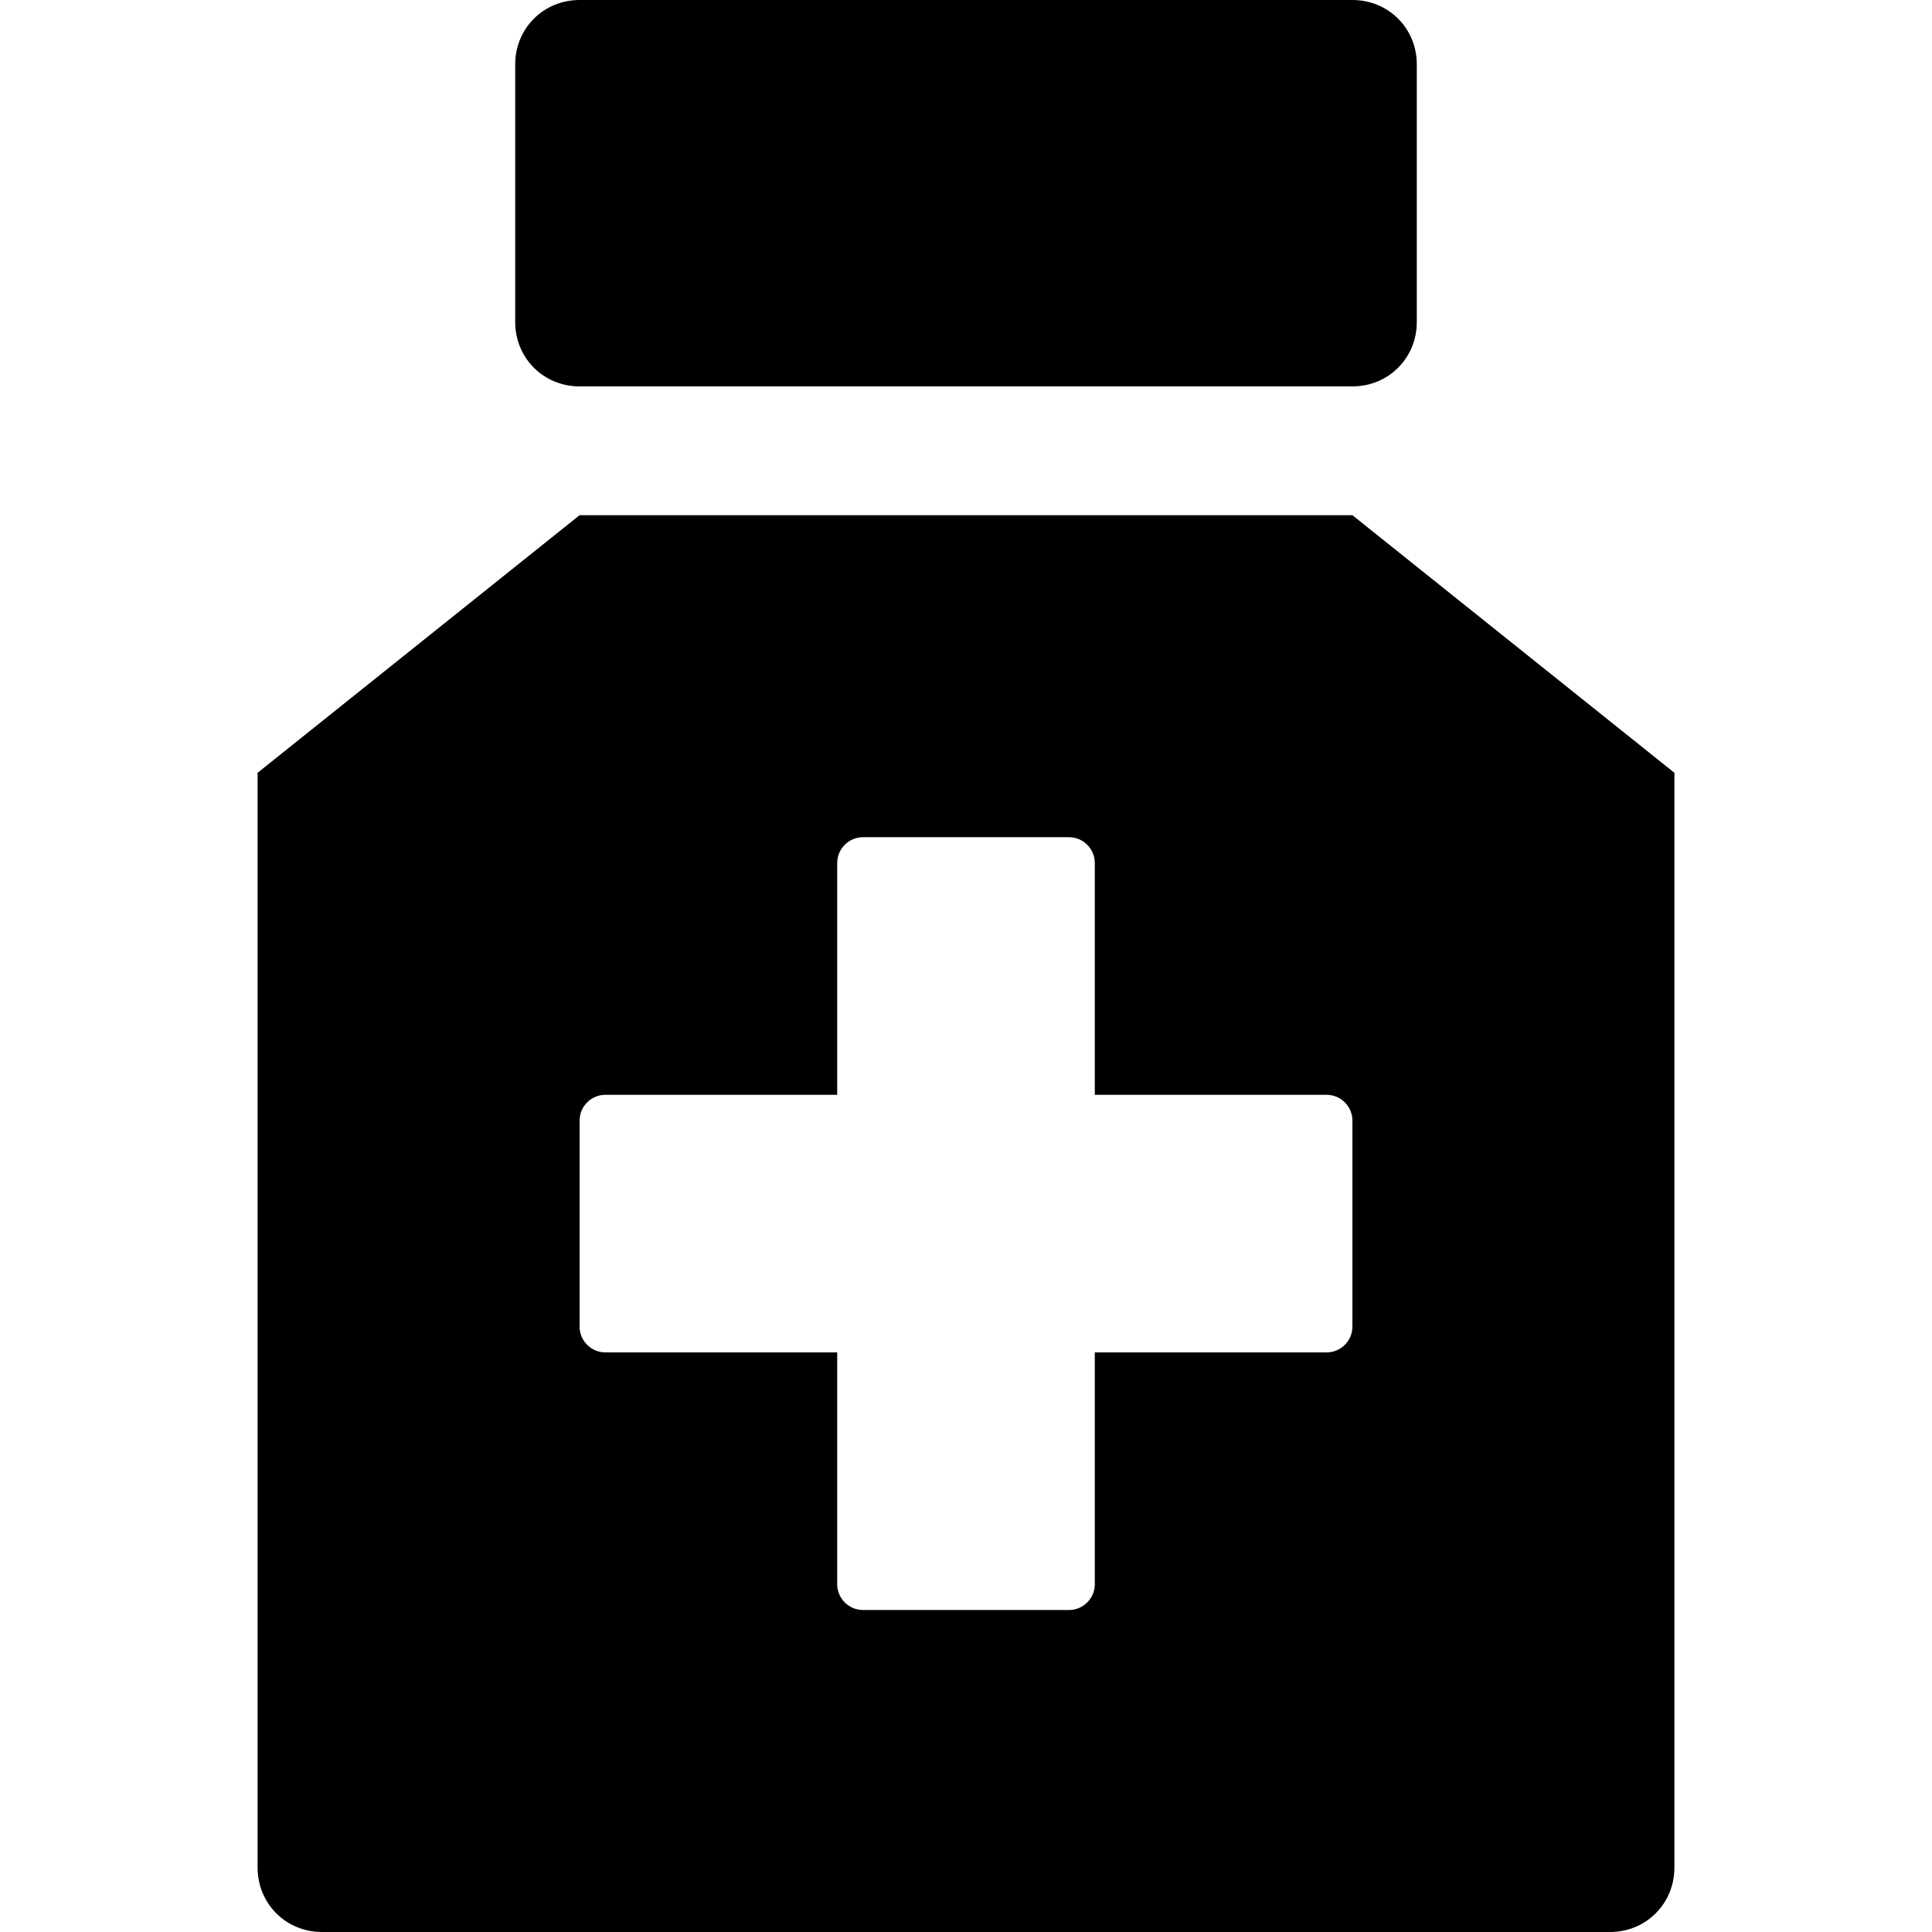
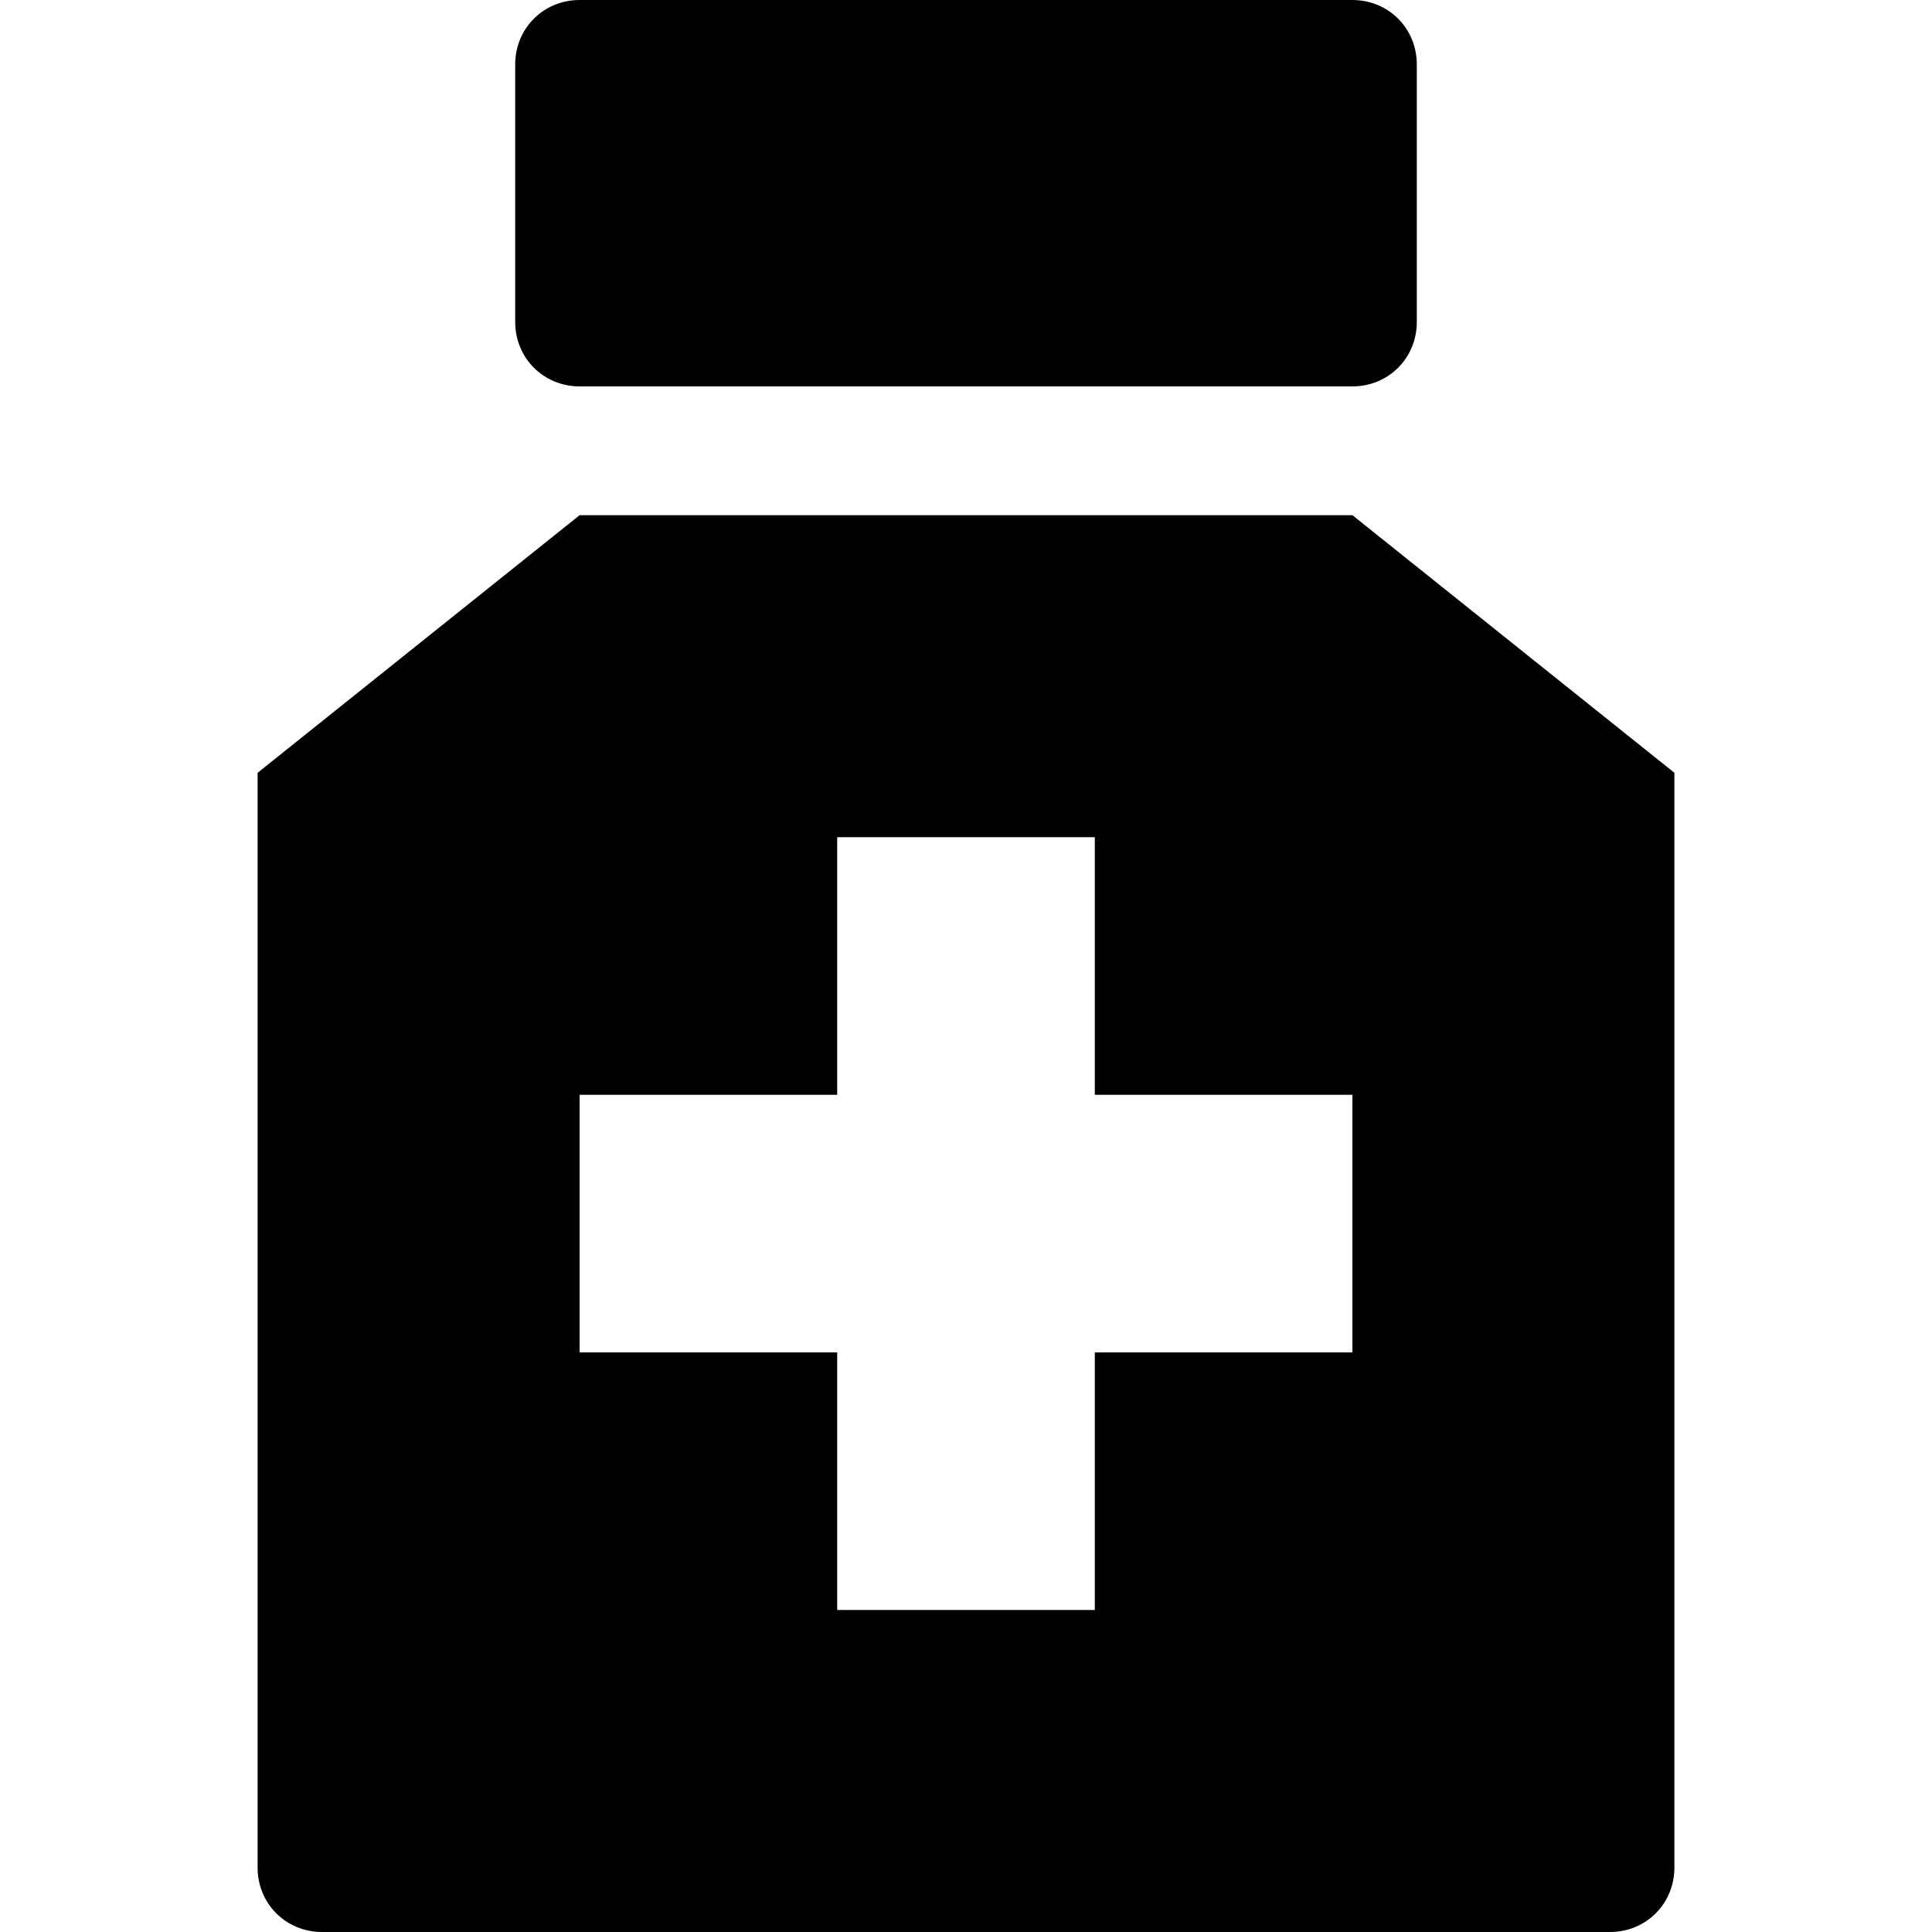
<svg xmlns="http://www.w3.org/2000/svg" viewBox="0 0 15 15">
-   <path d="M10.5 4L13 6L13 14.5C13 14.78 12.78 15 12.5 15L2.5 15C2.22 15 2 14.78 2 14.5L2 6L4.5 4L10.5 4ZM8.3 6.5L6.7 6.5C6.59 6.5 6.5 6.59 6.5 6.7L6.5 8.5L4.7 8.5C4.59 8.5 4.5 8.59 4.5 8.7L4.5 10.3C4.5 10.41 4.59 10.5 4.7 10.5L6.5 10.5L6.5 12.3C6.5 12.41 6.59 12.5 6.7 12.5L8.3 12.5C8.41 12.5 8.5 12.41 8.5 12.3L8.5 10.5L10.3 10.5C10.41 10.5 10.5 10.41 10.5 10.3L10.5 8.7C10.5 8.59 10.41 8.5 10.3 8.5L8.5 8.5L8.5 6.7C8.5 6.59 8.41 6.5 8.3 6.5ZM4 0.5L4 2.5C4 2.78 4.22 3 4.5 3L10.5 3C10.78 3 11 2.78 11 2.5L11 0.5C11 0.22 10.78 0 10.5 0L4.5 0C4.22 0 4 0.22 4 0.5Z" />
+   <path d="M4.5 4L2 6L2 14.5C2 14.78 2.22 15 2.5 15L12.5 15C12.78 15 13 14.78 13 14.5L13 6L13 6L10.5 4L4.5 4ZM8.5 6.5L8.5 8.5L10.5 8.5L10.5 10.5L8.5 10.5L8.5 12.5L6.5 12.5L6.5 10.5L4.5 10.5L4.5 8.5L6.5 8.5L6.5 6.5L8.5 6.5ZM4 0.5L4 2.5C4 2.78 4.22 3 4.5 3L10.5 3C10.78 3 11 2.78 11 2.5L11 0.5C11 0.22 10.78 0 10.5 0L4.5 0C4.22 0 4 0.22 4 0.5Z" />
</svg>
